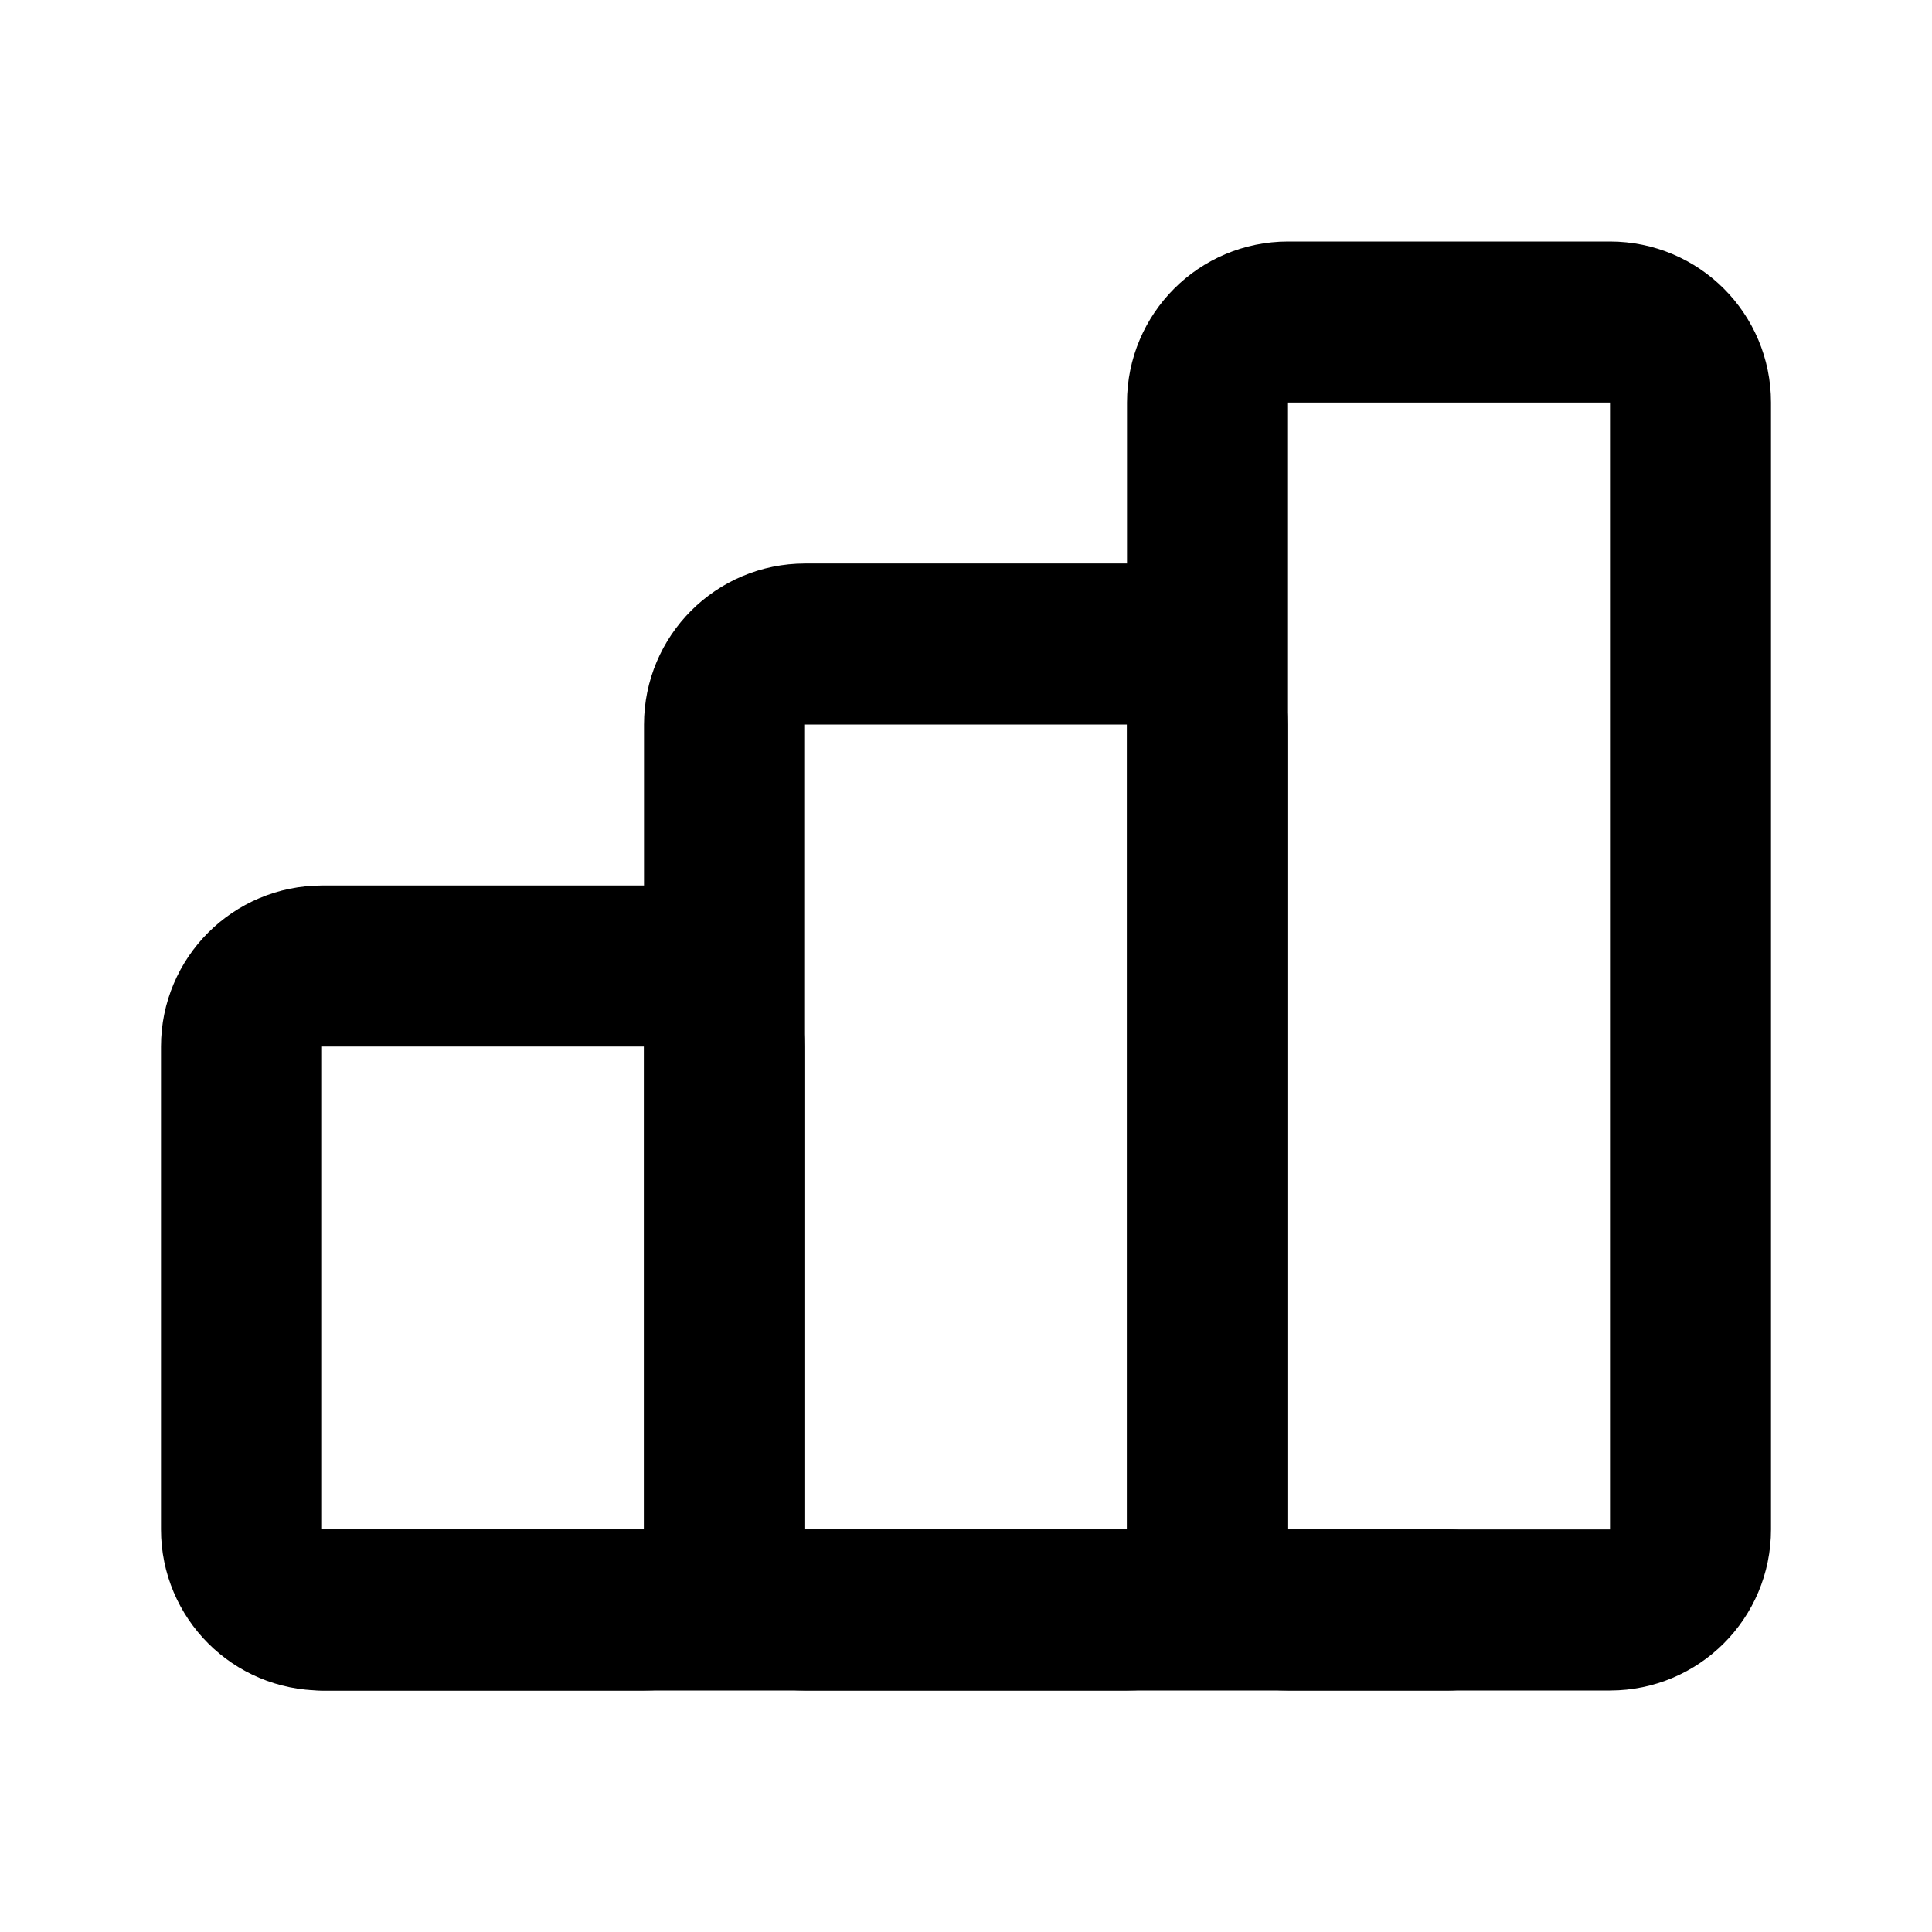
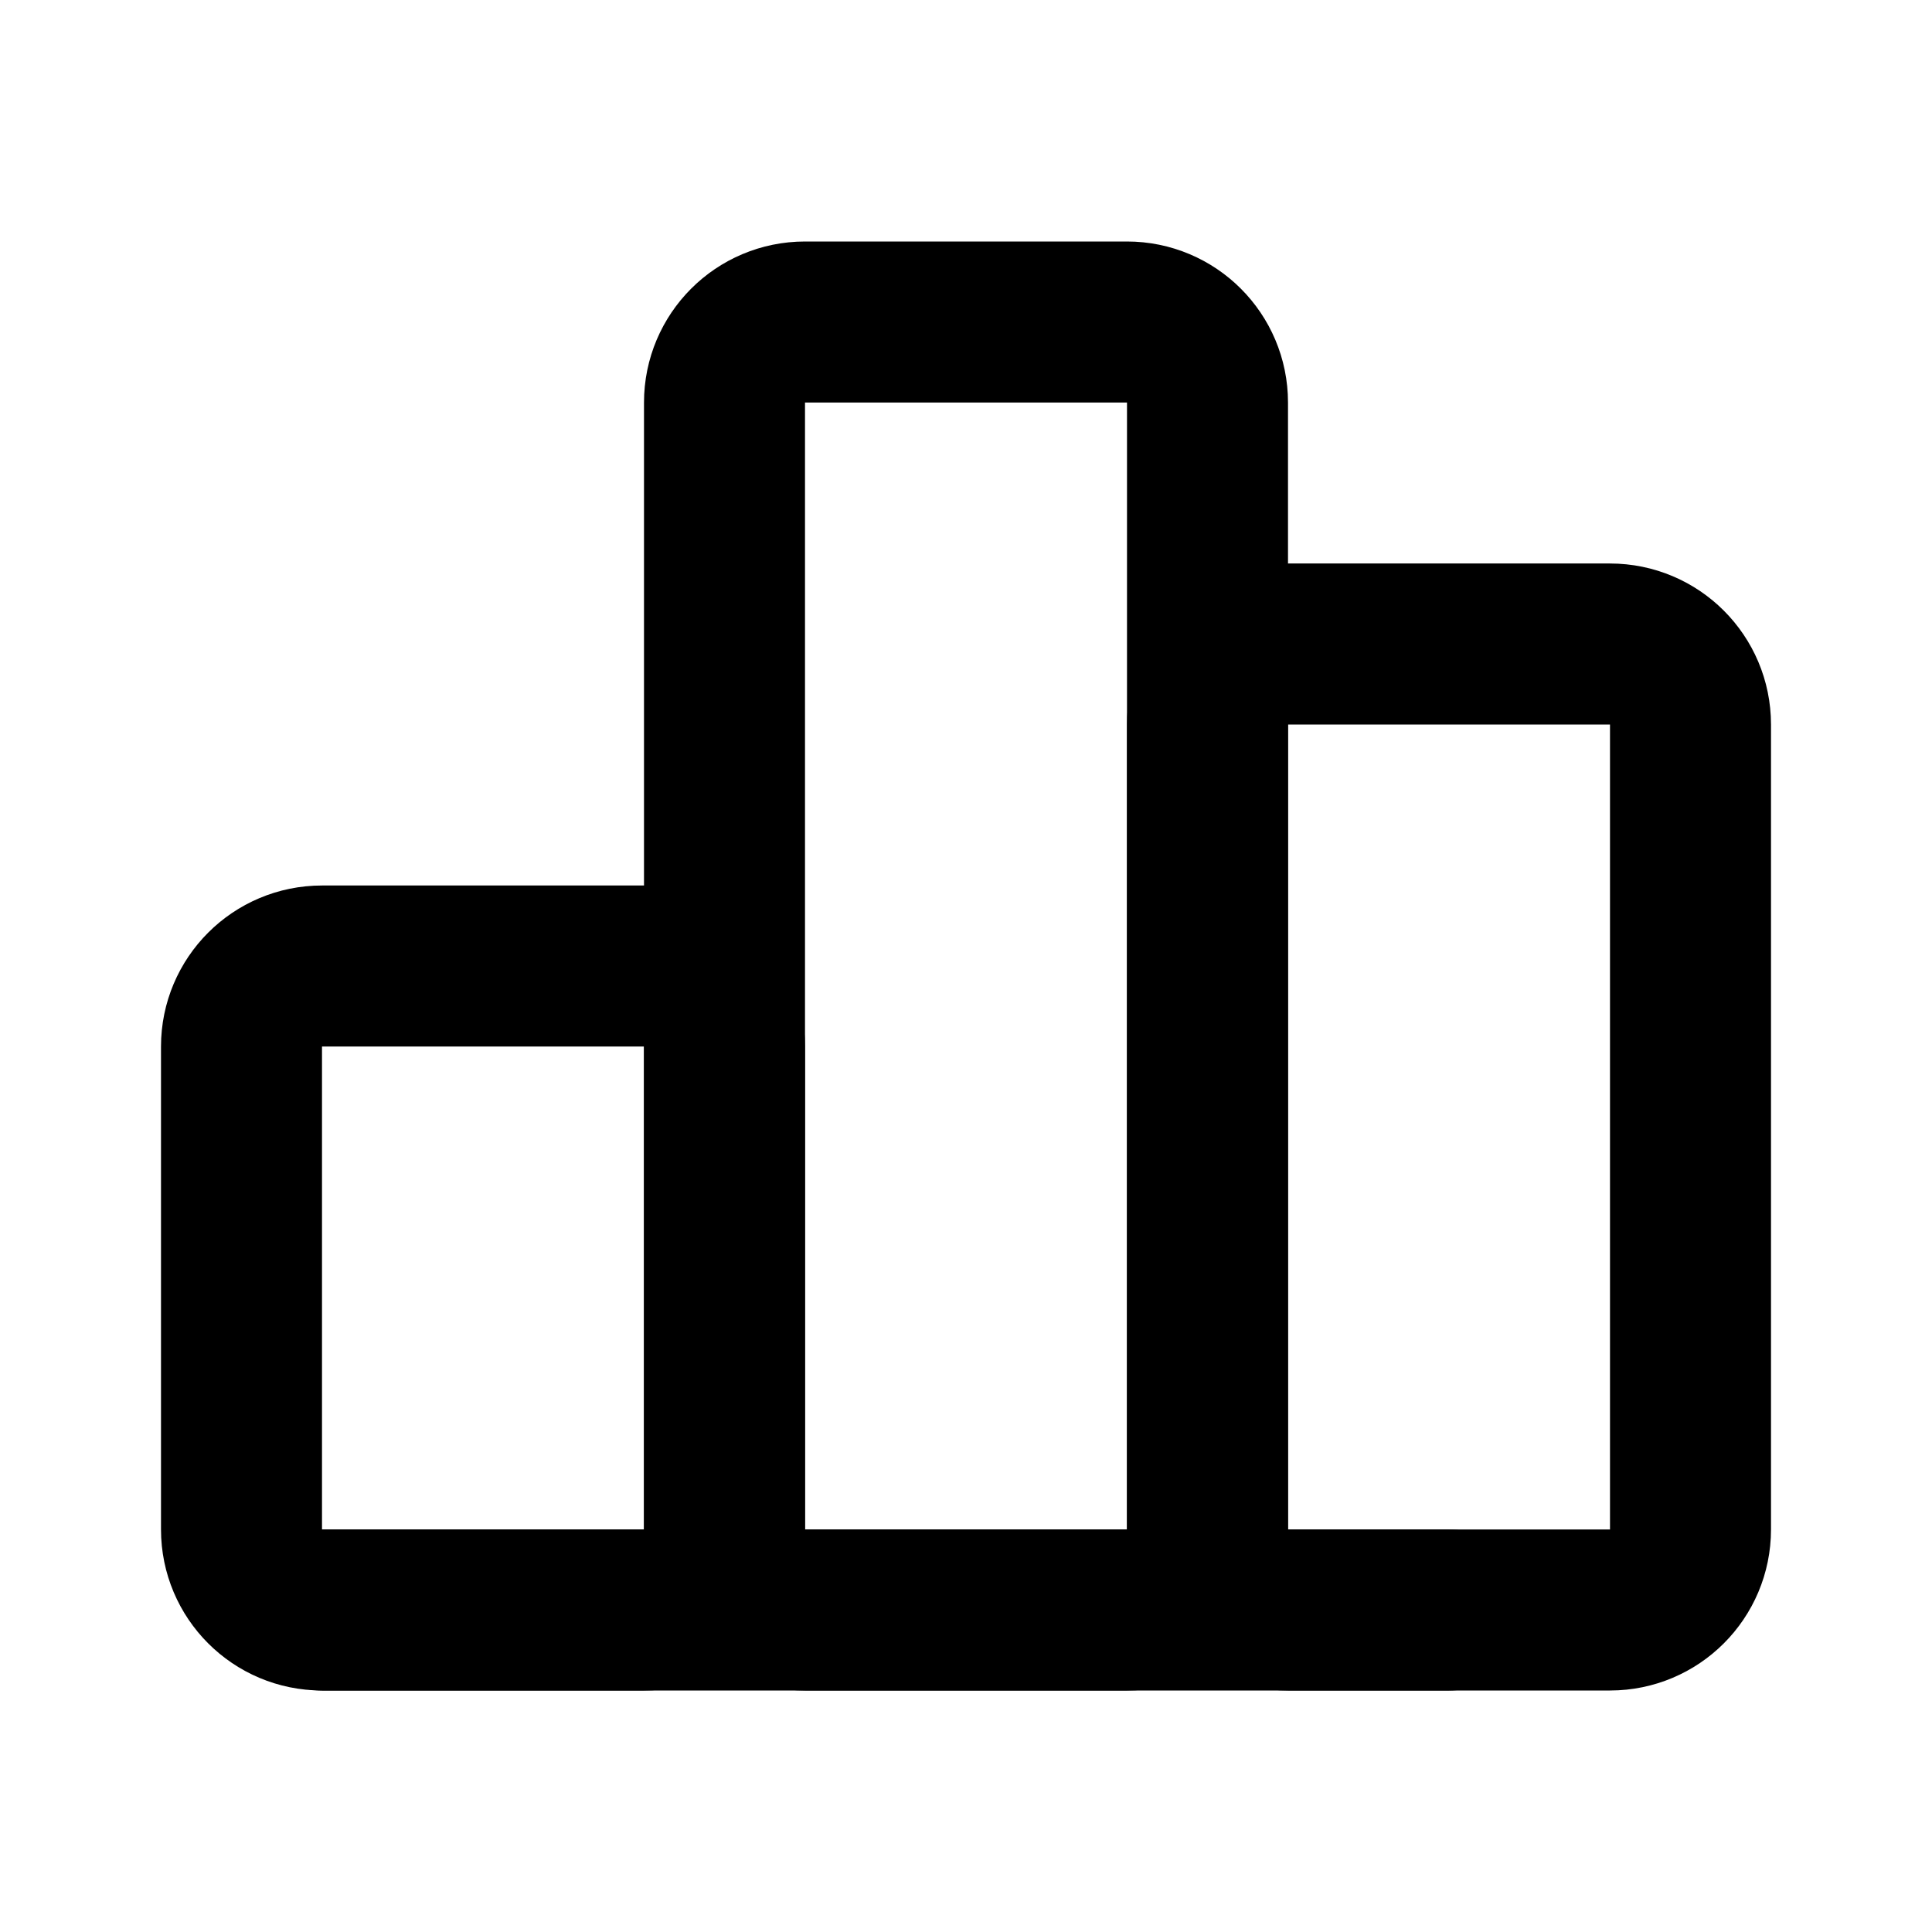
<svg viewBox="0 0 24 24" fill="none" stroke="currentColor" stroke-width="2" stroke-linecap="round" stroke-linejoin="round" class="icon icon-tabler icons-tabler-outline icon-tabler-chart-bar">
-   <path d="M3 12m0 1a1 1 0 0 1 1 -1h4a1 1 0 0 1 1 1v6a1 1 0 0 1 -1 1h-4a1 1 0 0 1 -1 -1z" />
-   <path d="M9 8m0 1a1 1 0 0 1 1 -1h4a1 1 0 0 1 1 1v10a1 1 0 0 1 -1 1h-4a1 1 0 0 1 -1 -1z" />
-   <path d="M15 4m0 1a1 1 0 0 1 1 -1h4a1 1 0 0 1 1 1v14a1 1 0 0 1 -1 1h-4a1 1 0 0 1 -1 -1z" />
-   <path d="M4 20l14 0" />
+   <path d="M3 13a1 1 0 0 1 1 -1h4a1 1 0 0 1 1 1v6a1 1 0 0 1 -1 1h-4a1 1 0 0 1 -1 -1z" />
+   <path d="M15 9a1 1 0 0 1 1 -1h4a1 1 0 0 1 1 1v10a1 1 0 0 1 -1 1h-4a1 1 0 0 1 -1 -1z" />
+   <path d="M9 5a1 1 0 0 1 1 -1h4a1 1 0 0 1 1 1v14a1 1 0 0 1 -1 1h-4a1 1 0 0 1 -1 -1z" />
+   <path d="M4 20h14" />
</svg>
